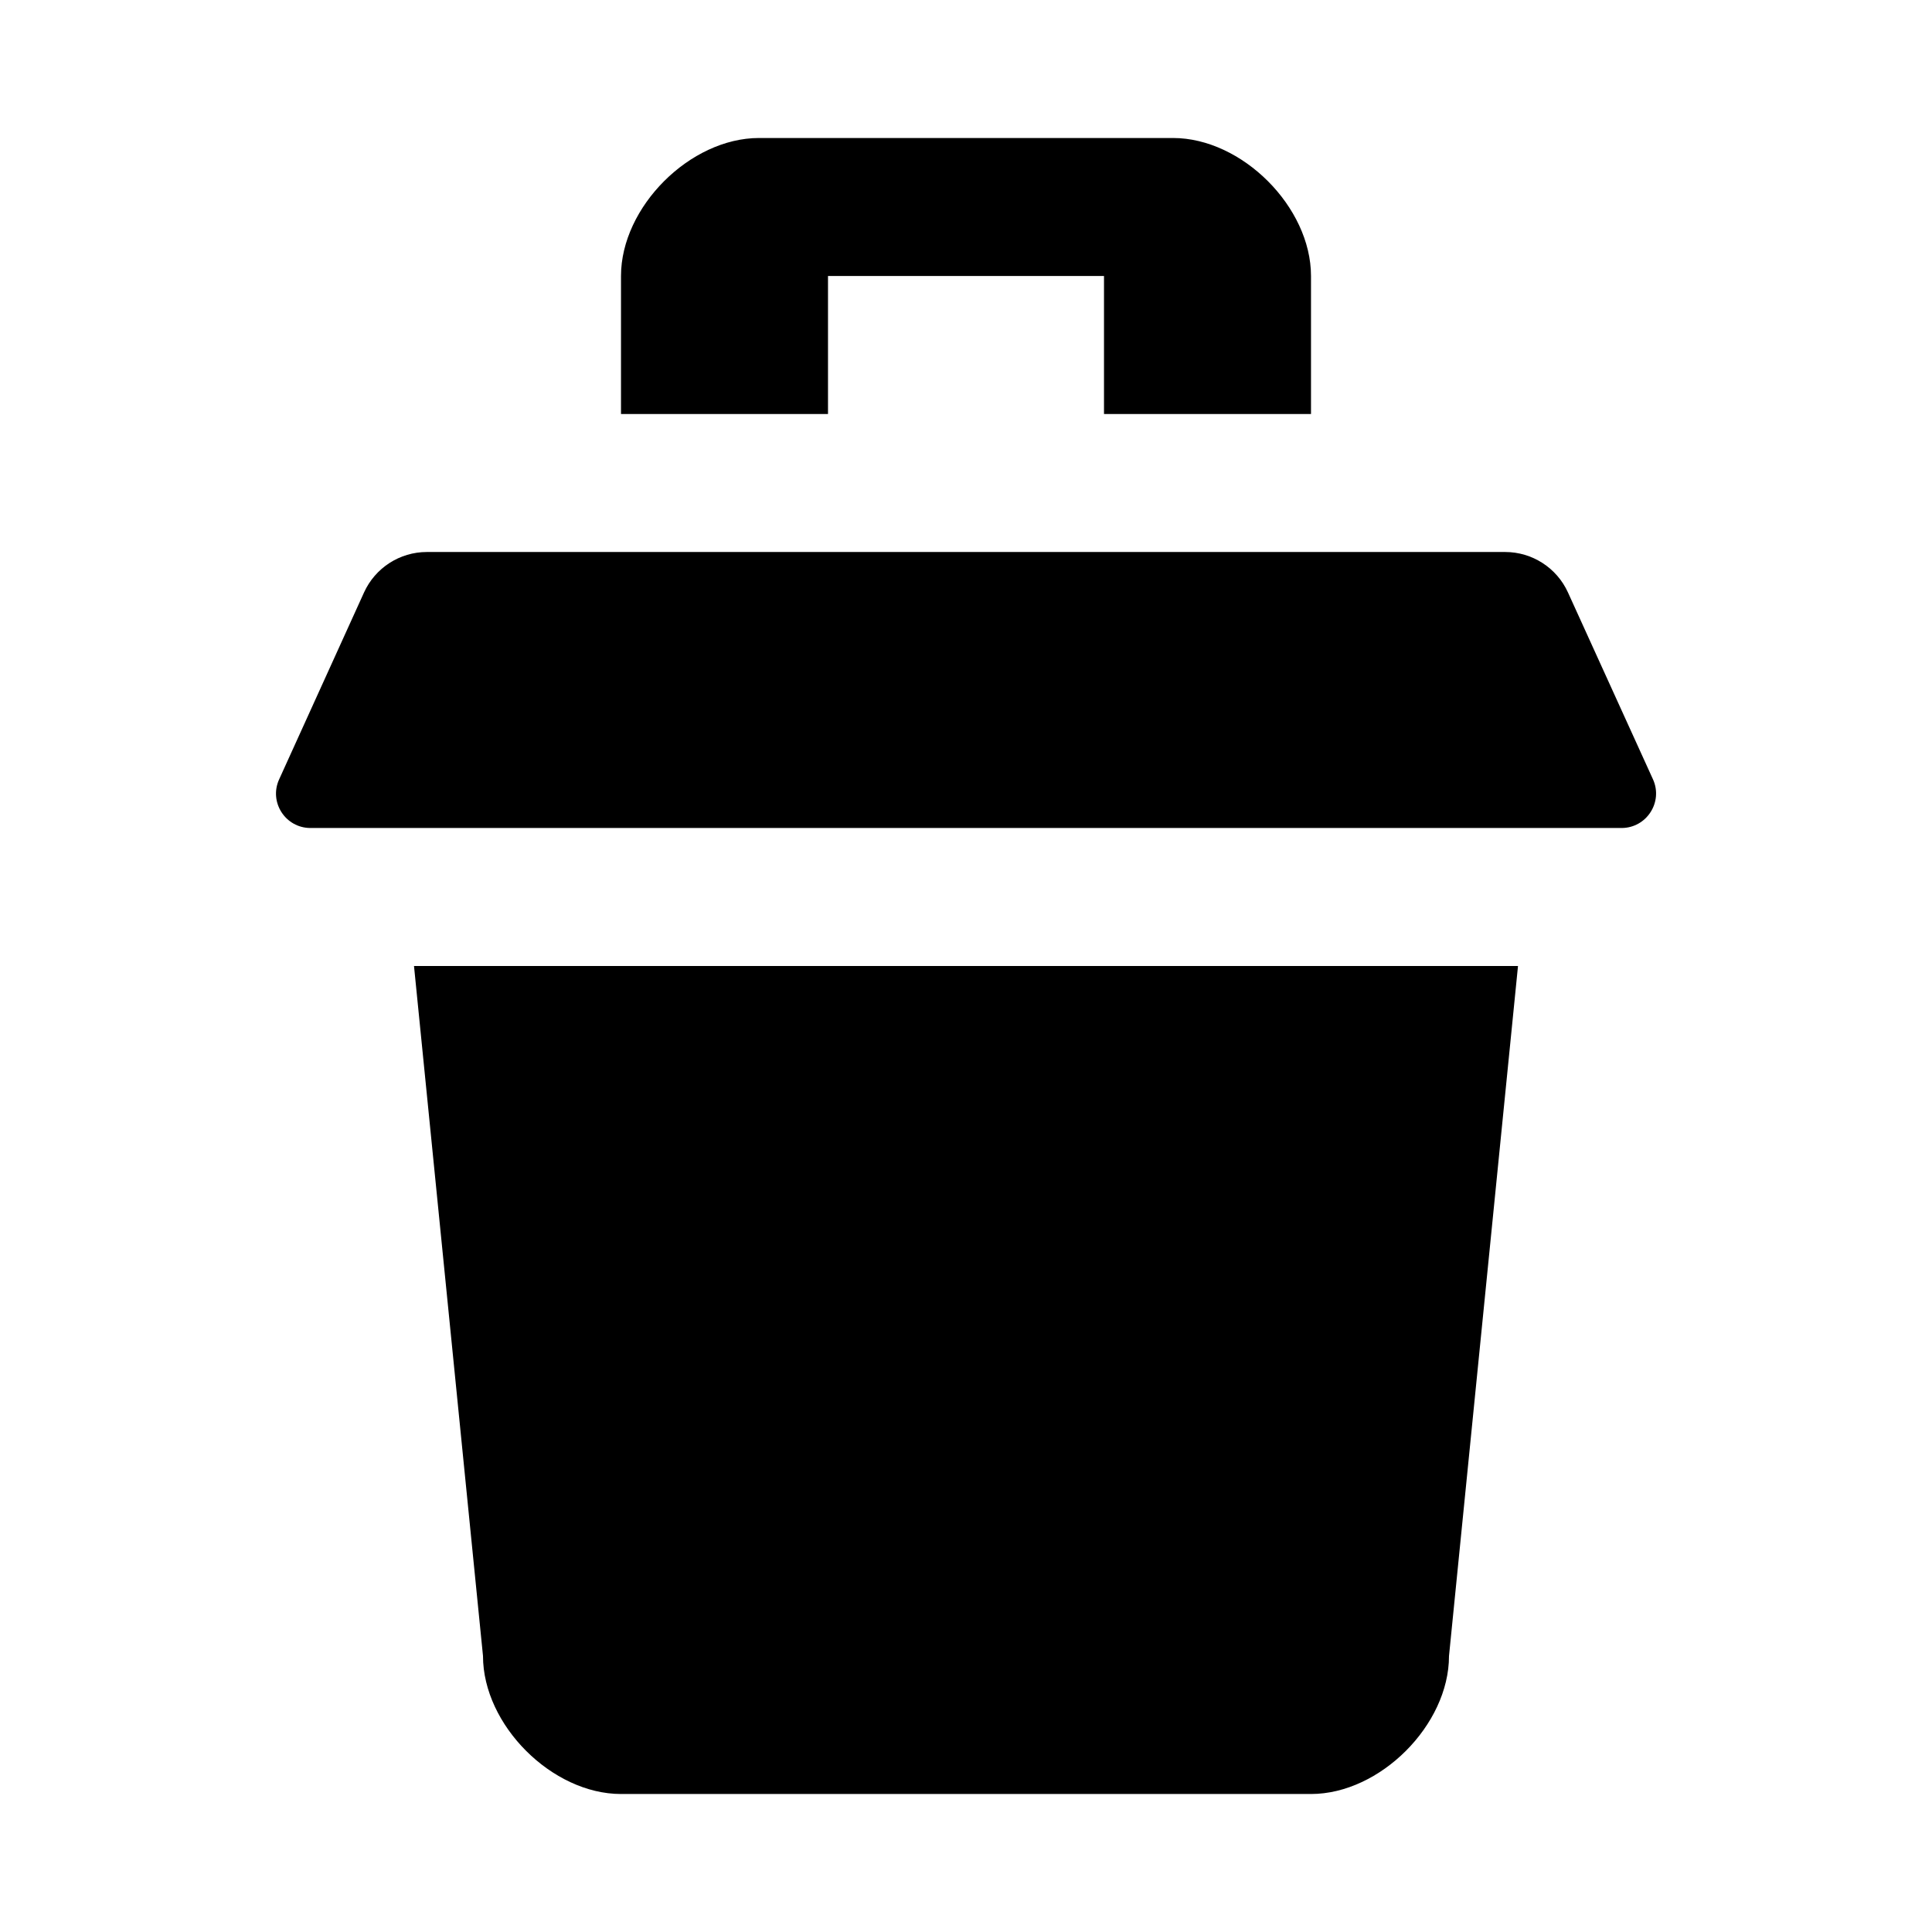
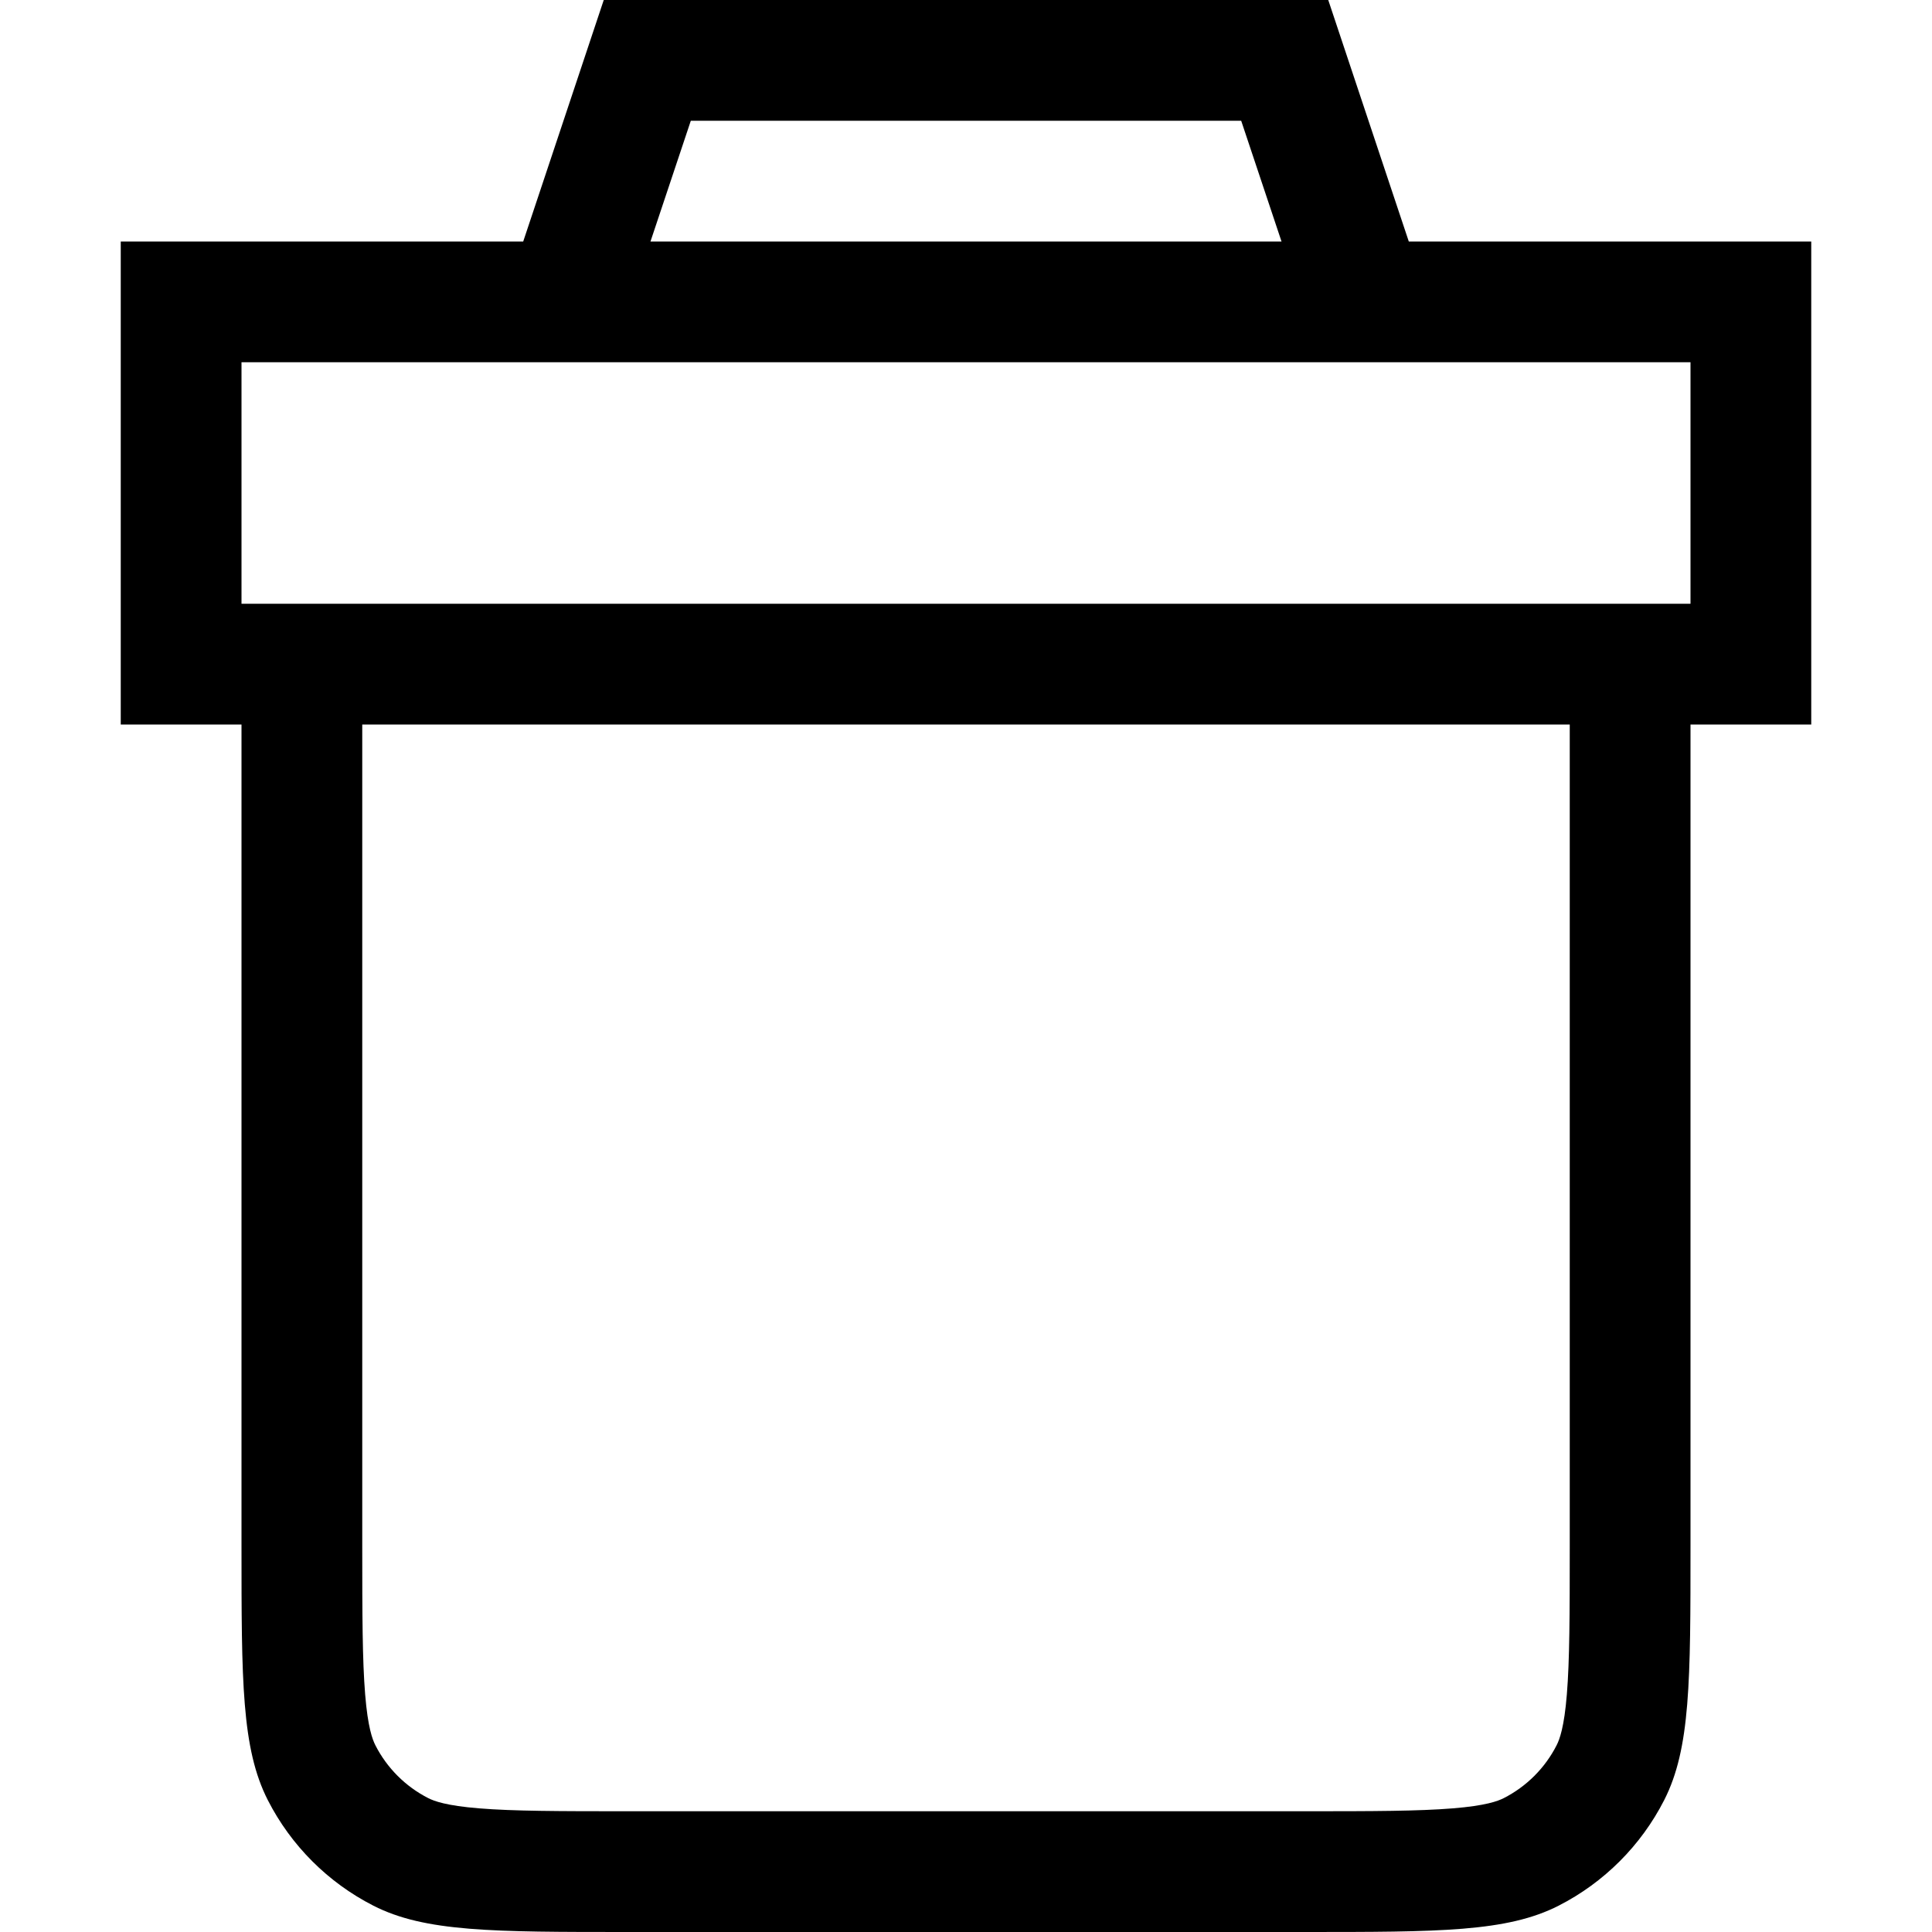
- <svg xmlns="http://www.w3.org/2000/svg" viewBox="0 0 14 14" fill="none" class="ods-icon">
-   <path d="M4.5 2C4.5 1.5 5 1 5.5 1H8.5C9 1 9.5 1.5 9.5 2V3H8V2.5C8 2.224 8 2 8 2H6C6 2.5 6 2.224 6 2.5V3H4.5V2zM2.638 4.293C2.719 4.115 2.897 4 3.093 4H10.907C11.103 4 11.281 4.115 11.362 4.293L11.978 5.647C12.053 5.812 11.932 6 11.75 6H2.25C2.068 6 1.947 5.812 2.023 5.647L2.638 4.293zM3.5 12C3.5 12.5 4 13 4.5 13H9.5C10 13 10.5 12.5 10.5 12L11 7H3L3.5 12z" fill="currentColor" />
+ <svg xmlns="http://www.w3.org/2000/svg" viewBox="0 0 16 16" fill="none" class="ods-icon">
+   <path fill-rule="evenodd" clip-rule="evenodd" d="M5.387 2L5.721 1H10.279L10.613 2H5.387ZM4.333 2L5 0H11L11.667 2H14H15V3V5V6H14V12.8C14 13.92 14 14.48 13.782 14.908C13.59 15.284 13.284 15.59 12.908 15.782C12.48 16 11.92 16 10.8 16H5.2C4.08 16 3.52 16 3.092 15.782C2.716 15.59 2.41 15.284 2.218 14.908C2 14.48 2 13.92 2 12.8V6H1V5V3V2H2H4.333ZM12 3H10.946H5.054H4H2V5H3H13H14V3H12ZM3 6H13V12.8C13 13.377 12.999 13.749 12.976 14.032C12.954 14.304 12.916 14.405 12.891 14.454C12.795 14.642 12.642 14.795 12.454 14.891C12.405 14.916 12.304 14.954 12.032 14.976C11.749 14.999 11.377 15 10.8 15H5.2C4.623 15 4.251 14.999 3.968 14.976C3.696 14.954 3.595 14.916 3.546 14.891C3.358 14.795 3.205 14.642 3.109 14.454C3.084 14.405 3.046 14.304 3.024 14.032C3.001 13.749 3 13.377 3 12.8V6Z" fill="currentColor" />
</svg>
